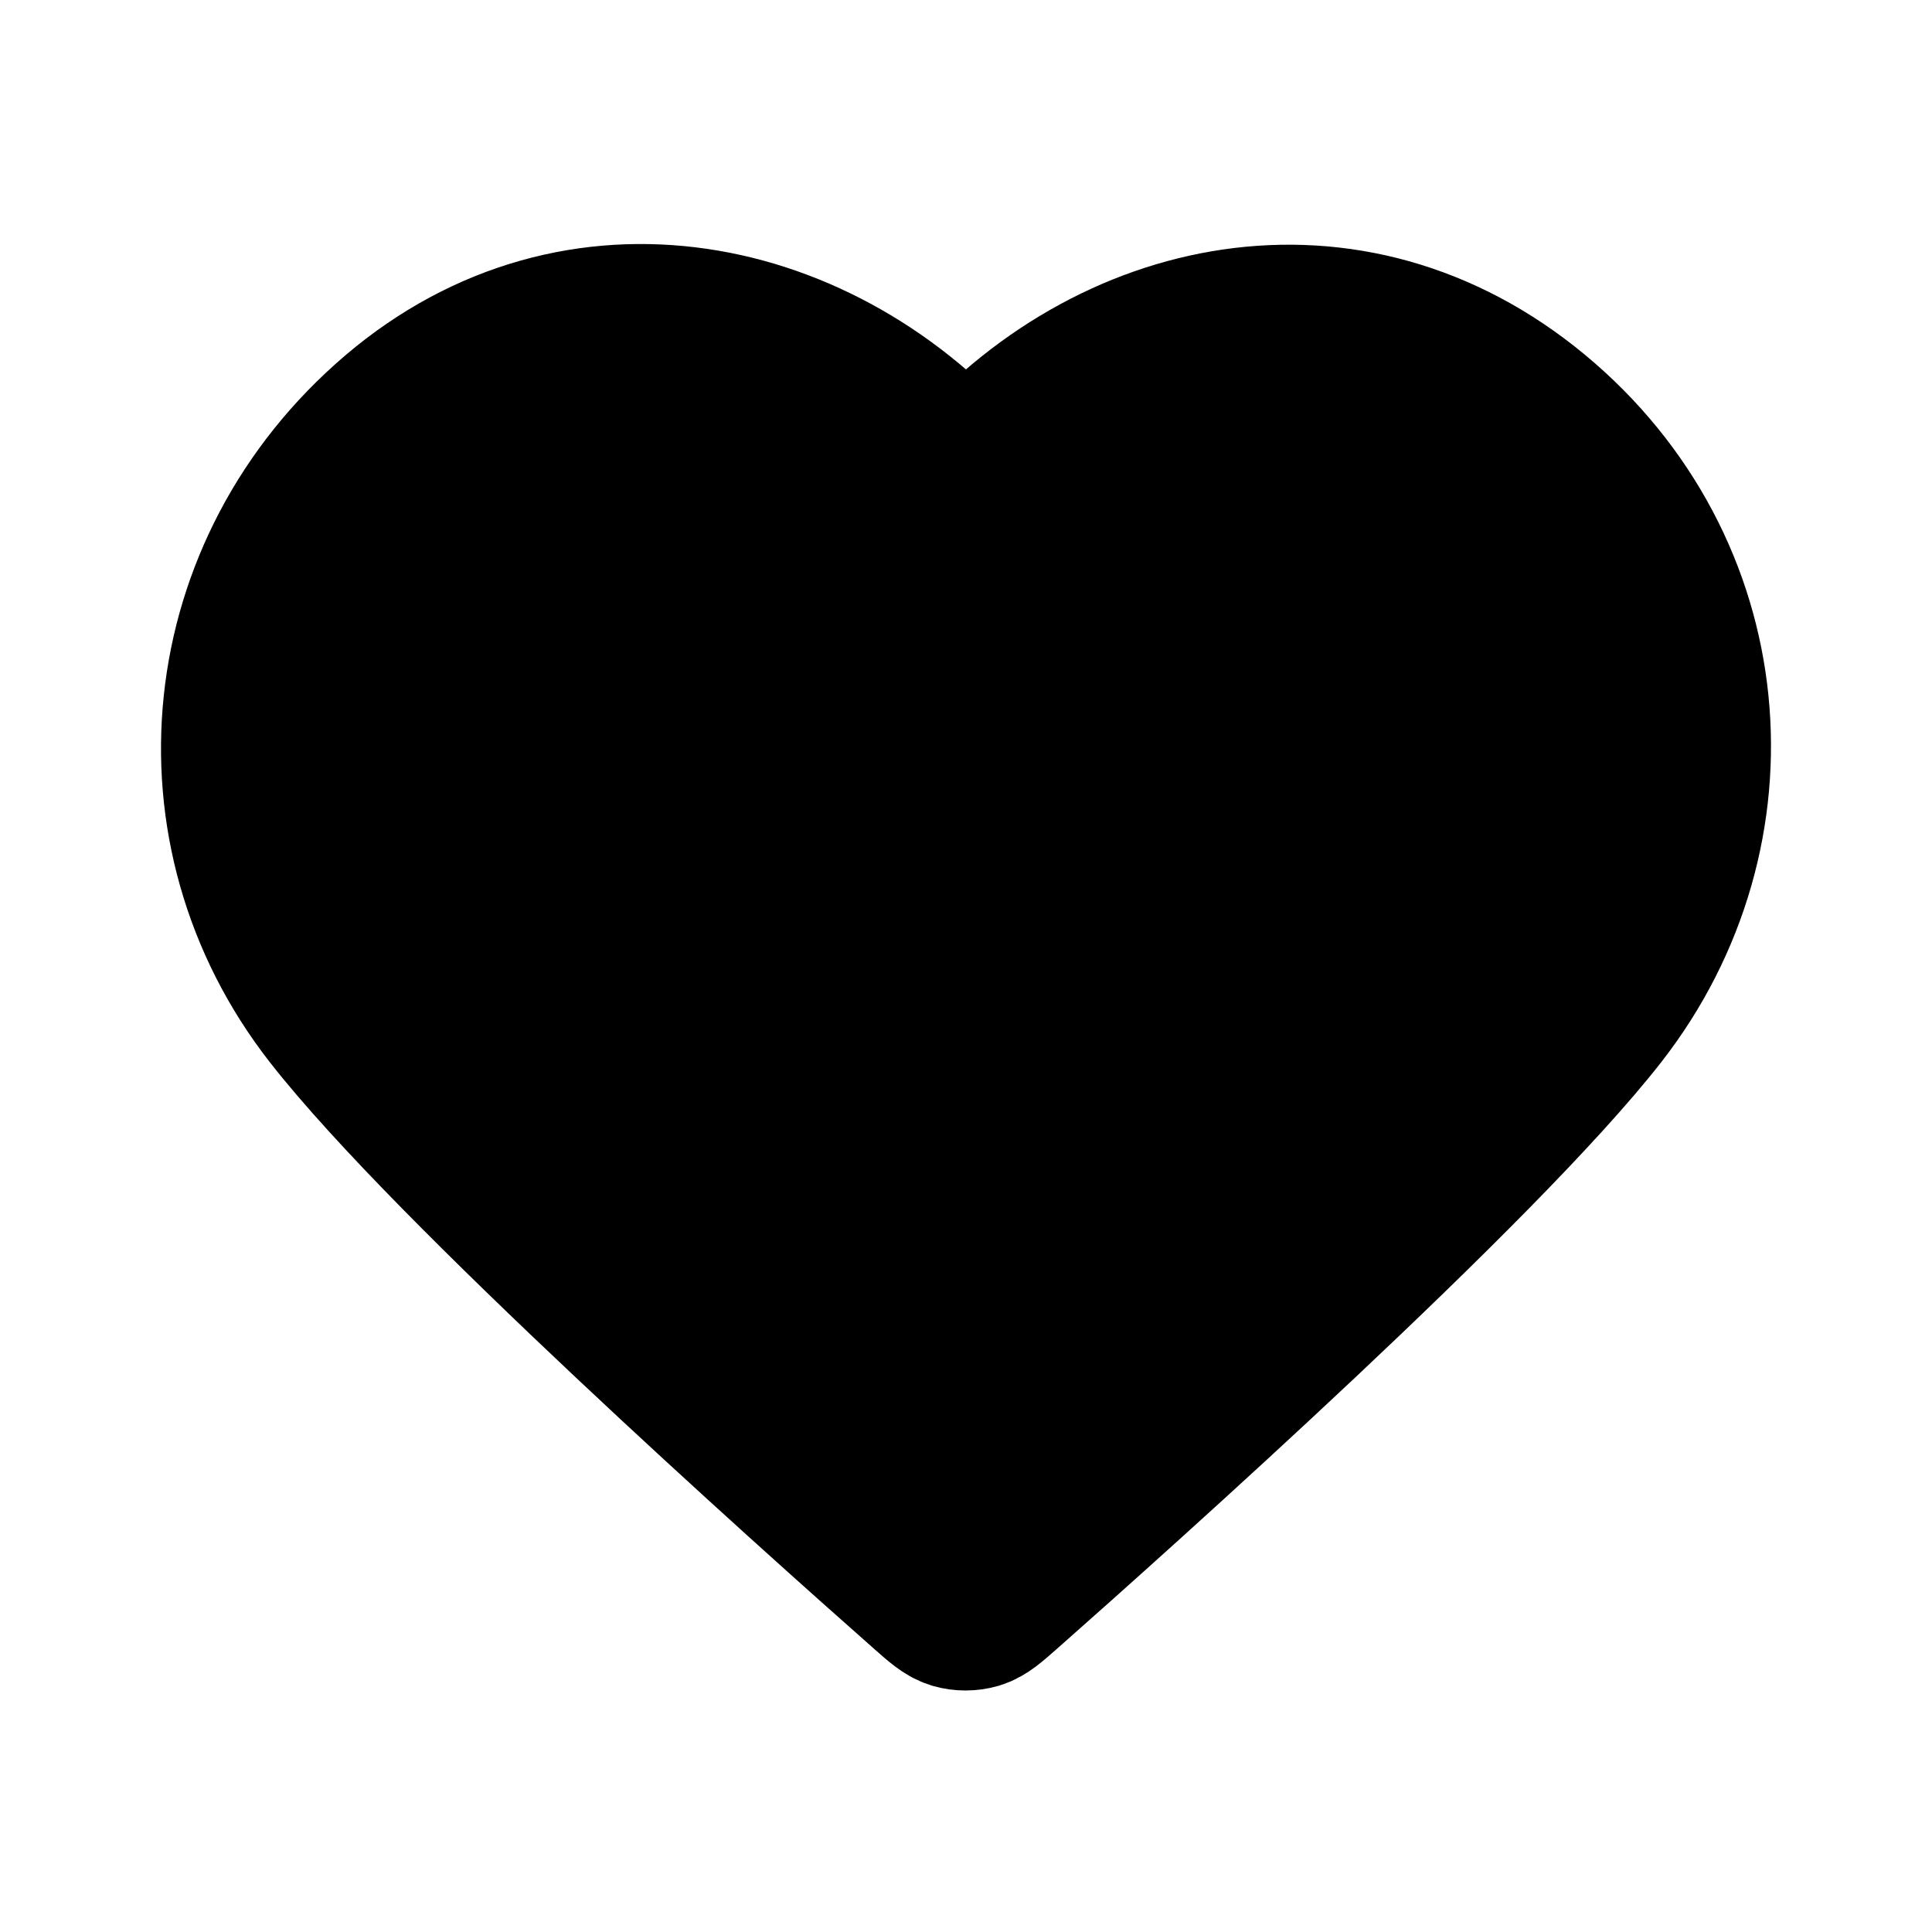
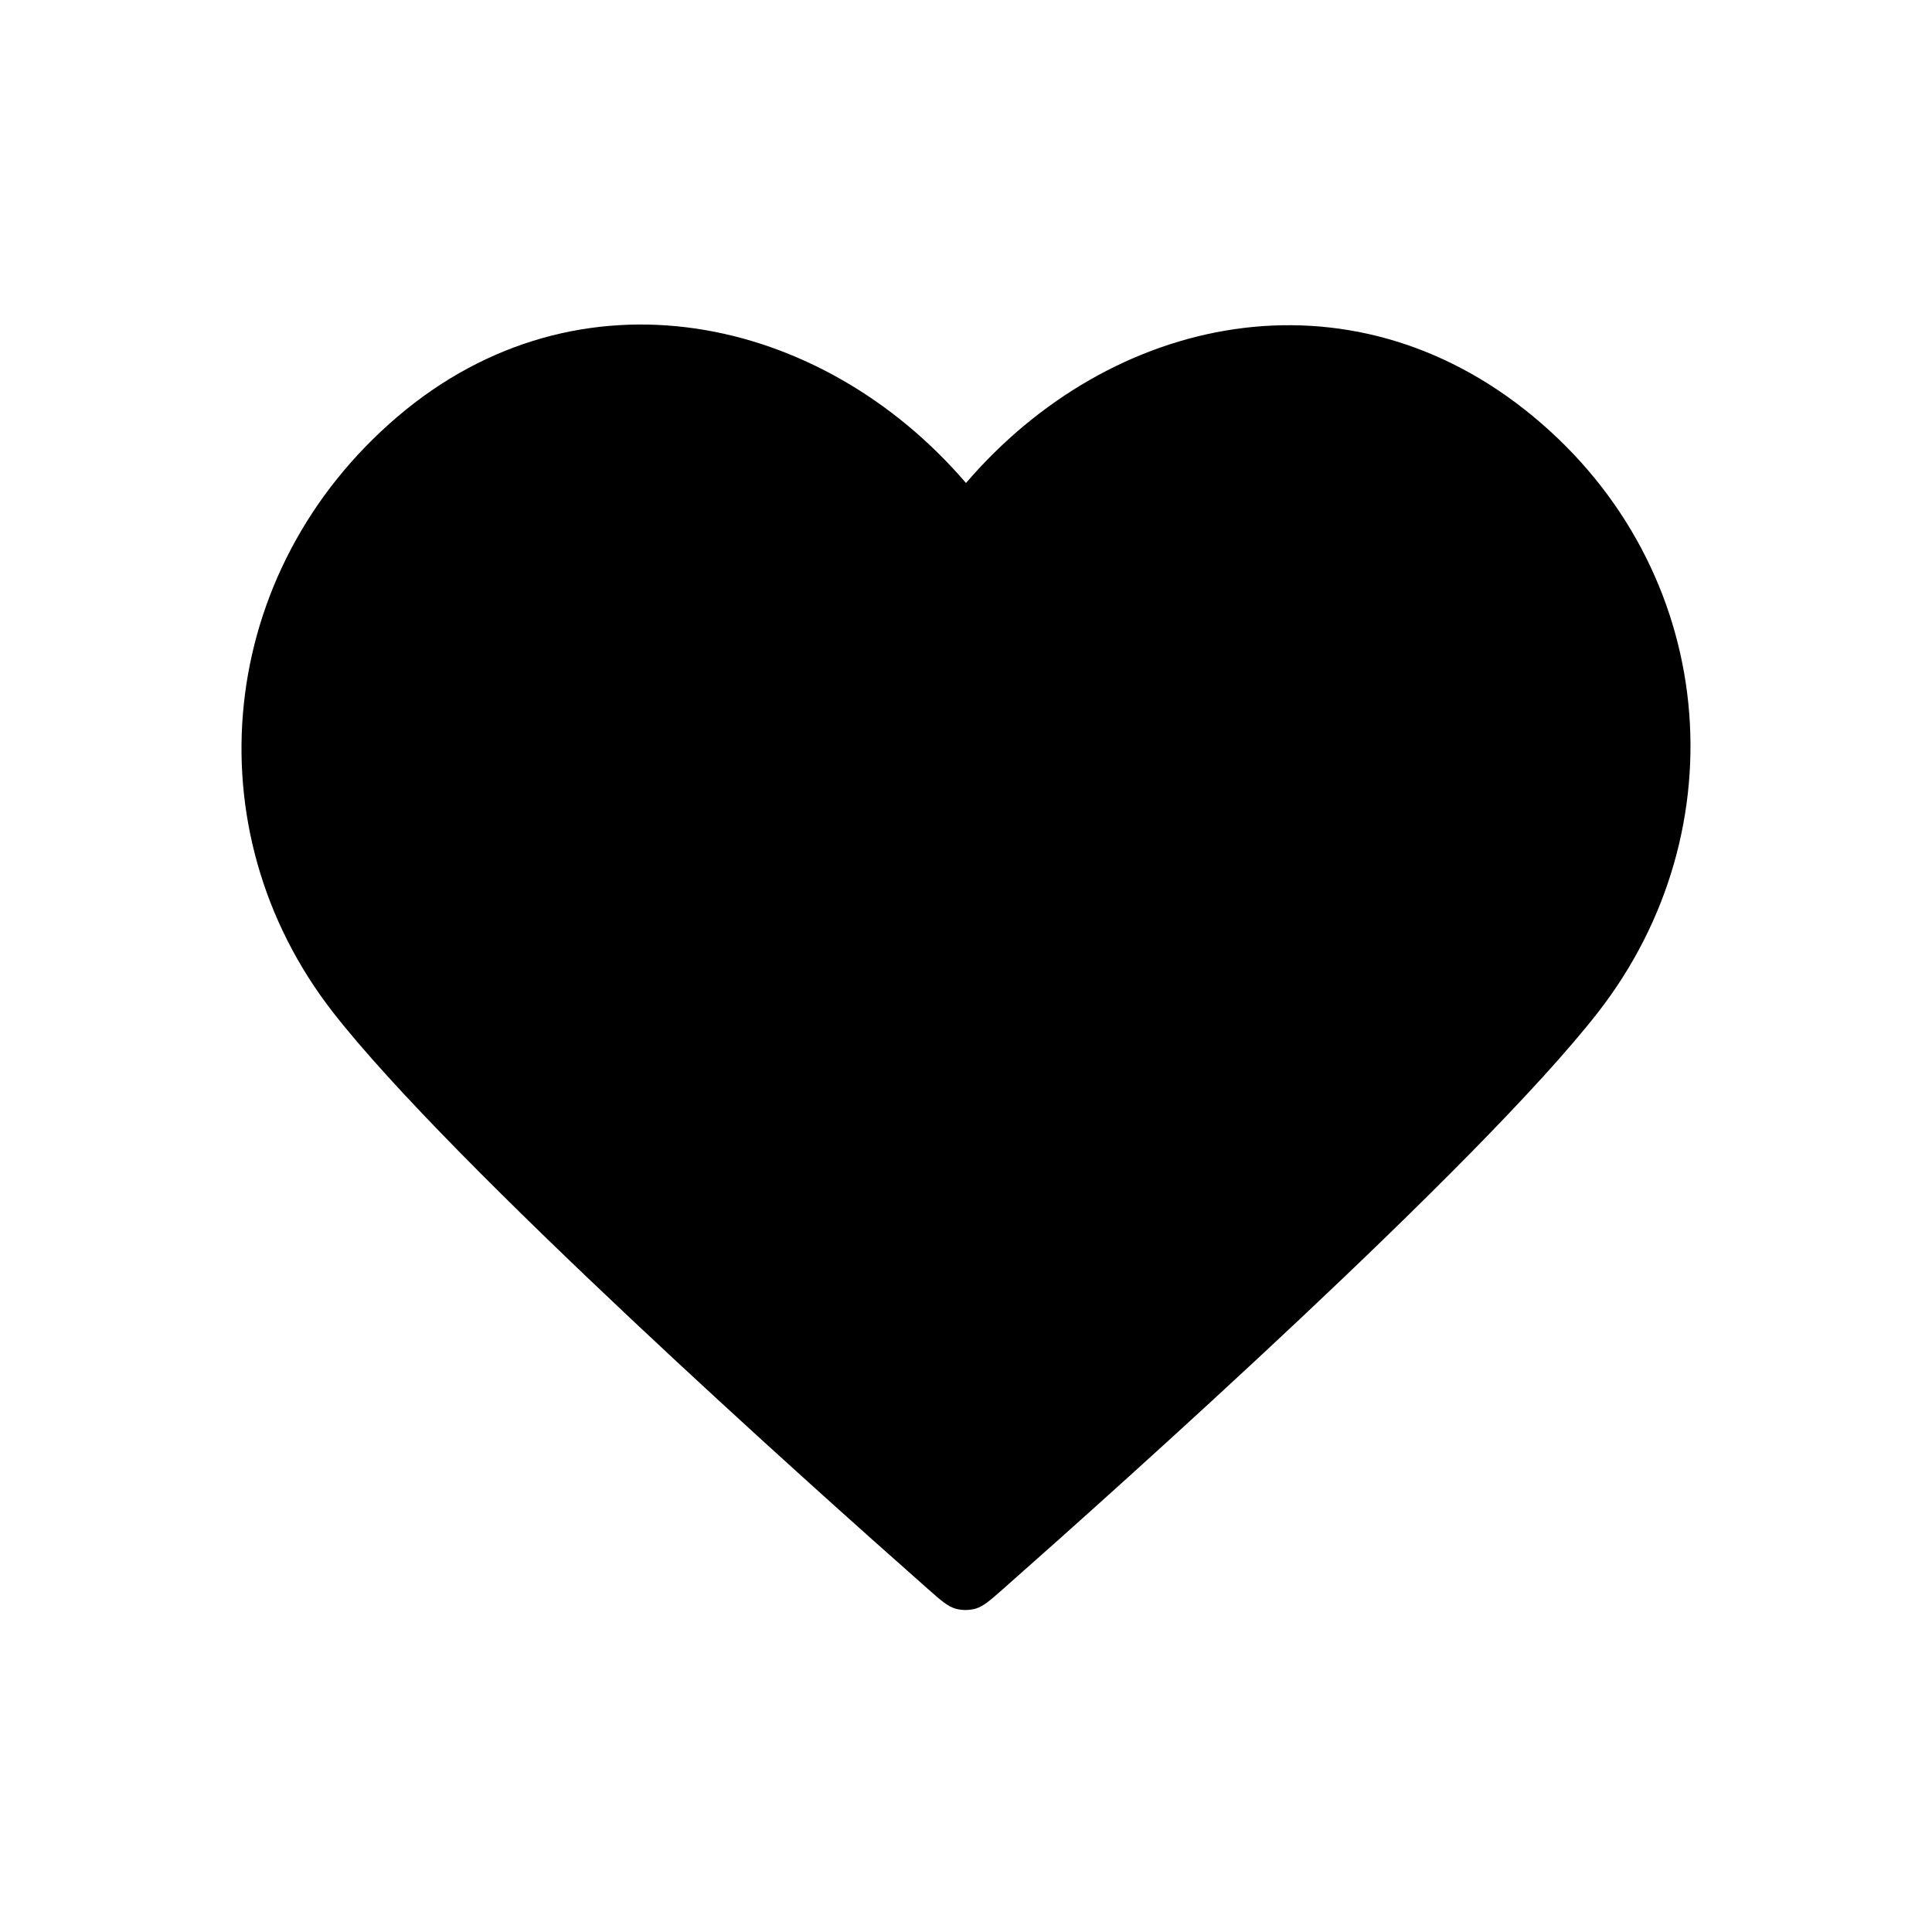
- <svg xmlns="http://www.w3.org/2000/svg" width="35px" height="35px" viewBox="0 0 24 24" fill="currentColor">
-   <path fill-rule="evenodd" clip-rule="evenodd" d="M12 6C10.201 3.903 7.194 3.255 4.939 5.175C2.685 7.096 2.367 10.306 4.138 12.577C5.61 14.465 10.065 18.448 11.525 19.737C11.688 19.881 11.77 19.953 11.865 19.982C11.948 20.006 12.039 20.006 12.123 19.982C12.218 19.953 12.299 19.881 12.463 19.737C13.923 18.448 18.378 14.465 19.85 12.577C21.62 10.306 21.342 7.075 19.048 5.175C16.755 3.275 13.799 3.903 12 6Z" stroke="currentColor" stroke-width="2" stroke-linecap="round" stroke-linejoin="round" />
+ <svg xmlns="http://www.w3.org/2000/svg" width="35px" height="35px" viewBox="0 0 24 24" fill="inherit">
+   <path fill-rule="evenodd" clip-rule="evenodd" d="M12 6C10.201 3.903 7.194 3.255 4.939 5.175C2.685 7.096 2.367 10.306 4.138 12.577C5.61 14.465 10.065 18.448 11.525 19.737C11.688 19.881 11.77 19.953 11.865 19.982C11.948 20.006 12.039 20.006 12.123 19.982C12.218 19.953 12.299 19.881 12.463 19.737C13.923 18.448 18.378 14.465 19.85 12.577C21.62 10.306 21.342 7.075 19.048 5.175C16.755 3.275 13.799 3.903 12 6Z" stroke="inherit" stroke-width="2" stroke-linecap="round" stroke-linejoin="round" />
</svg>
